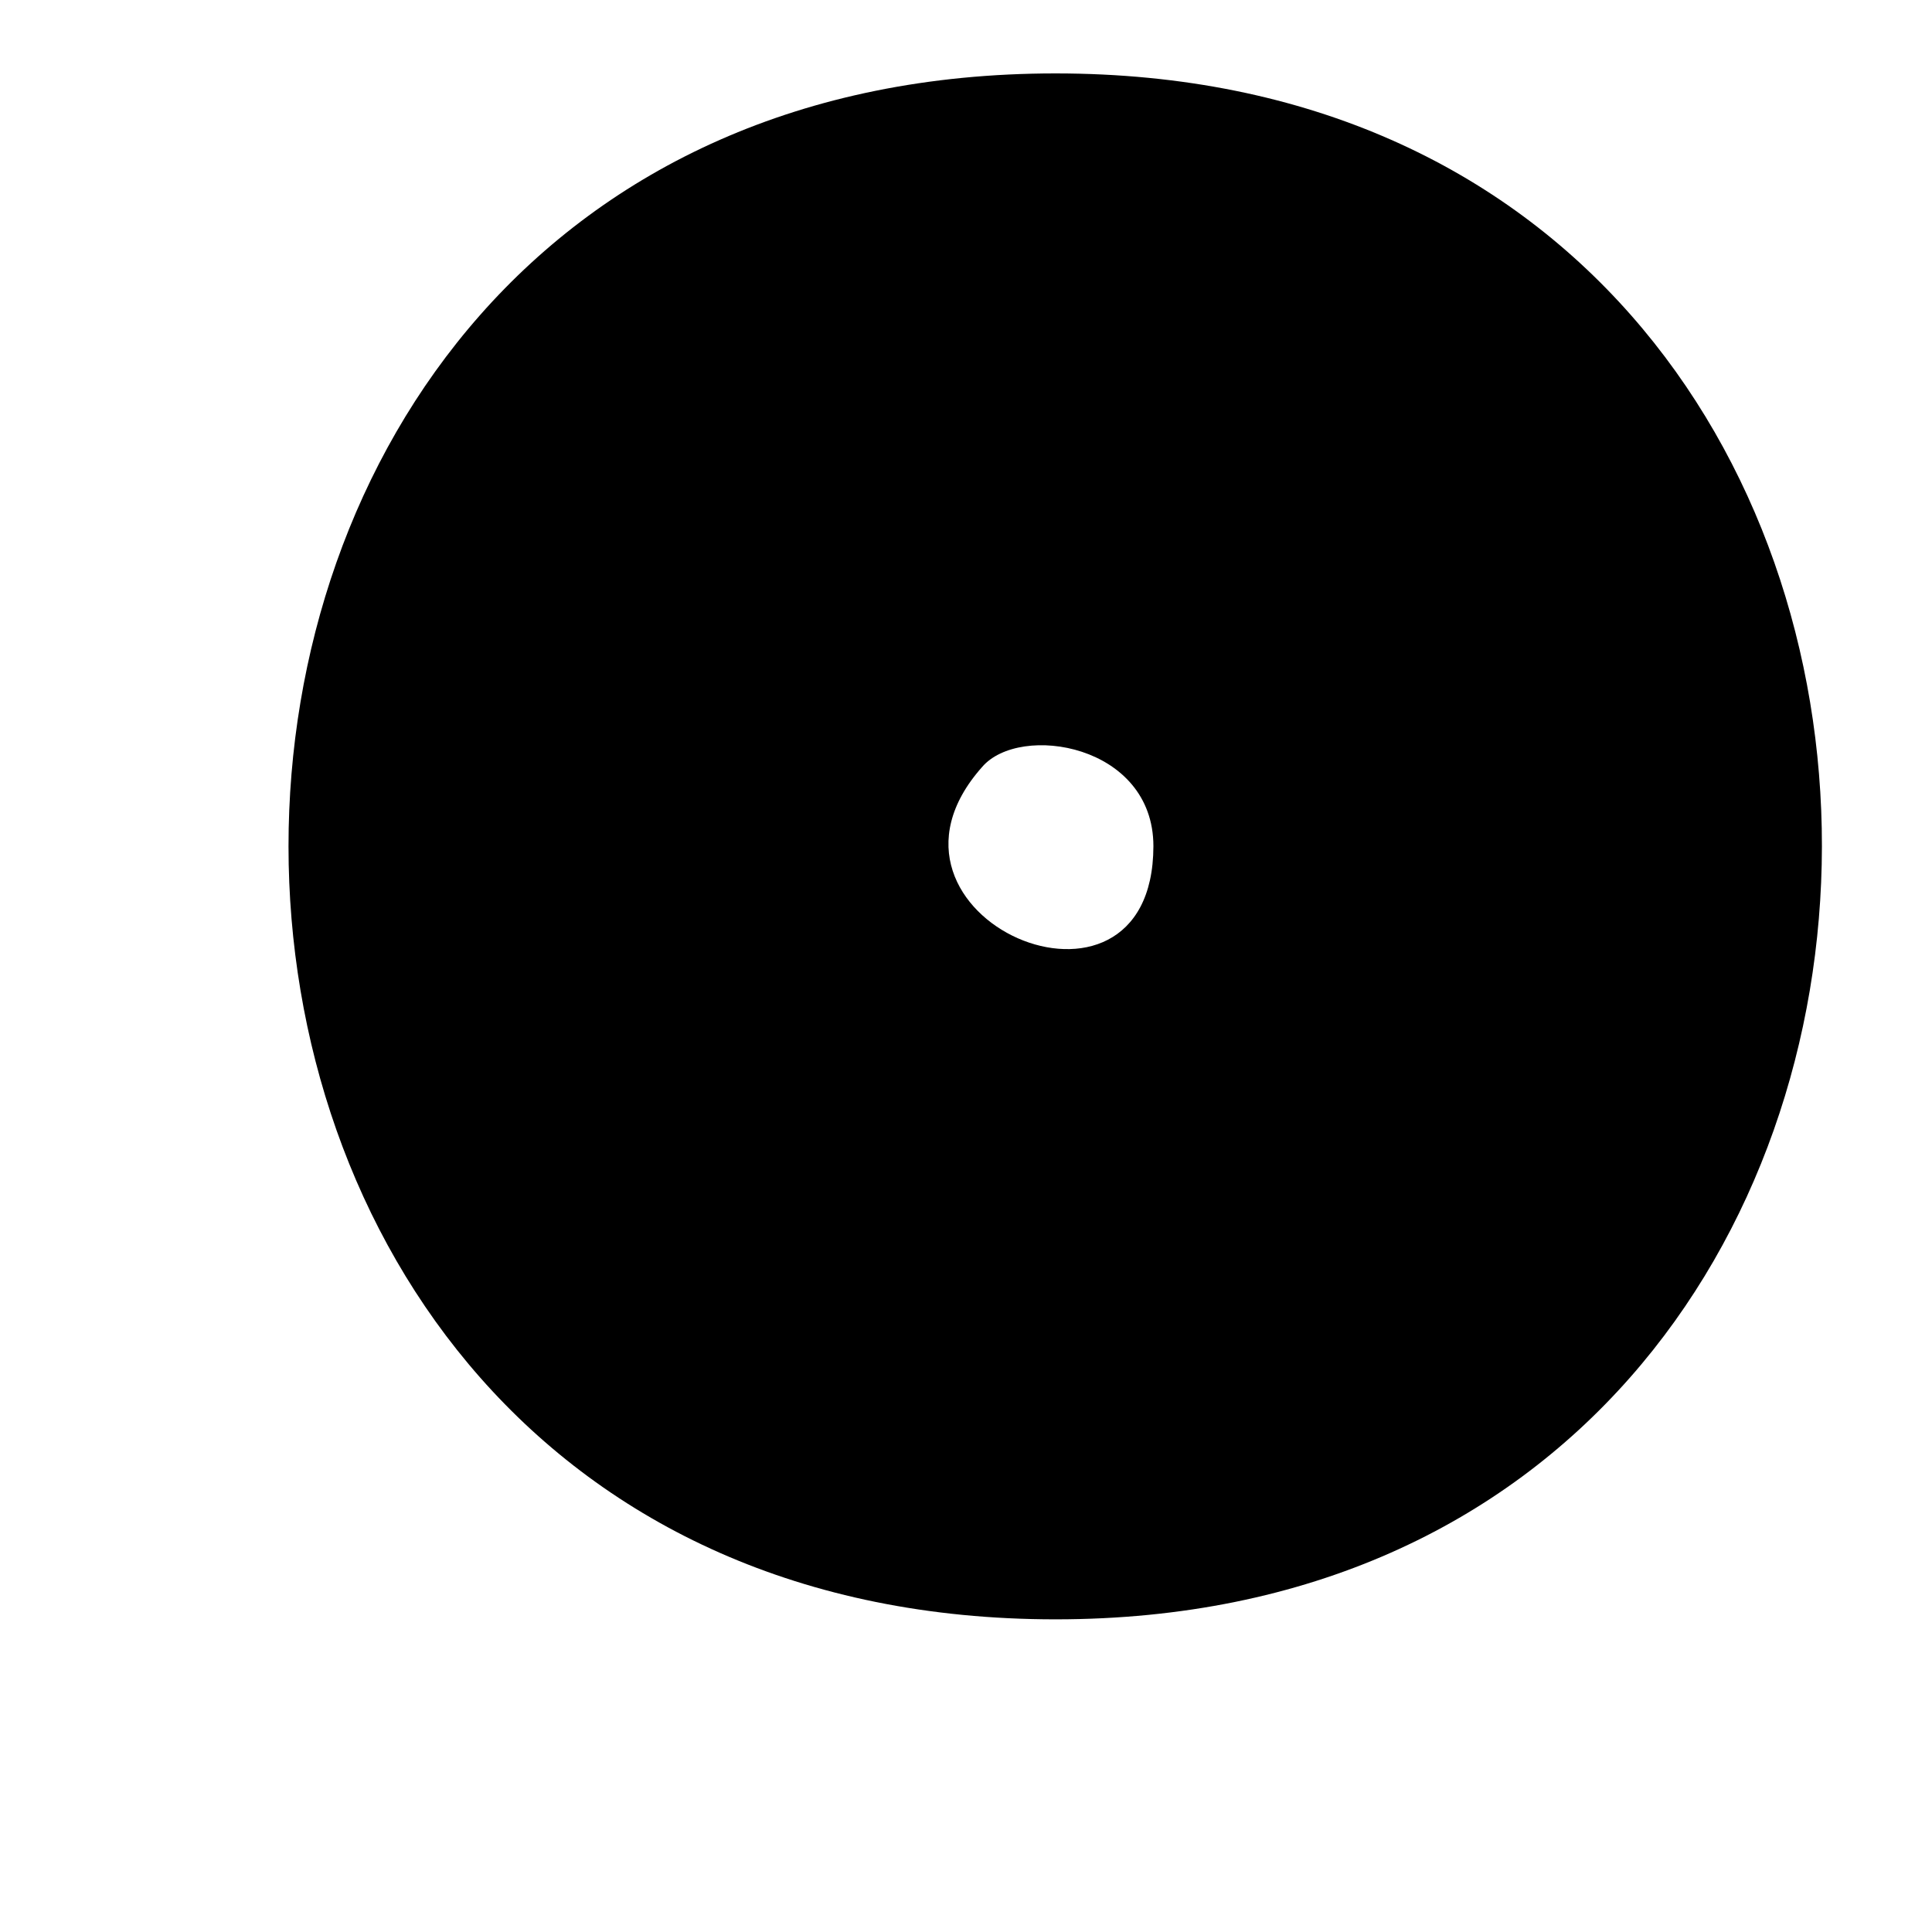
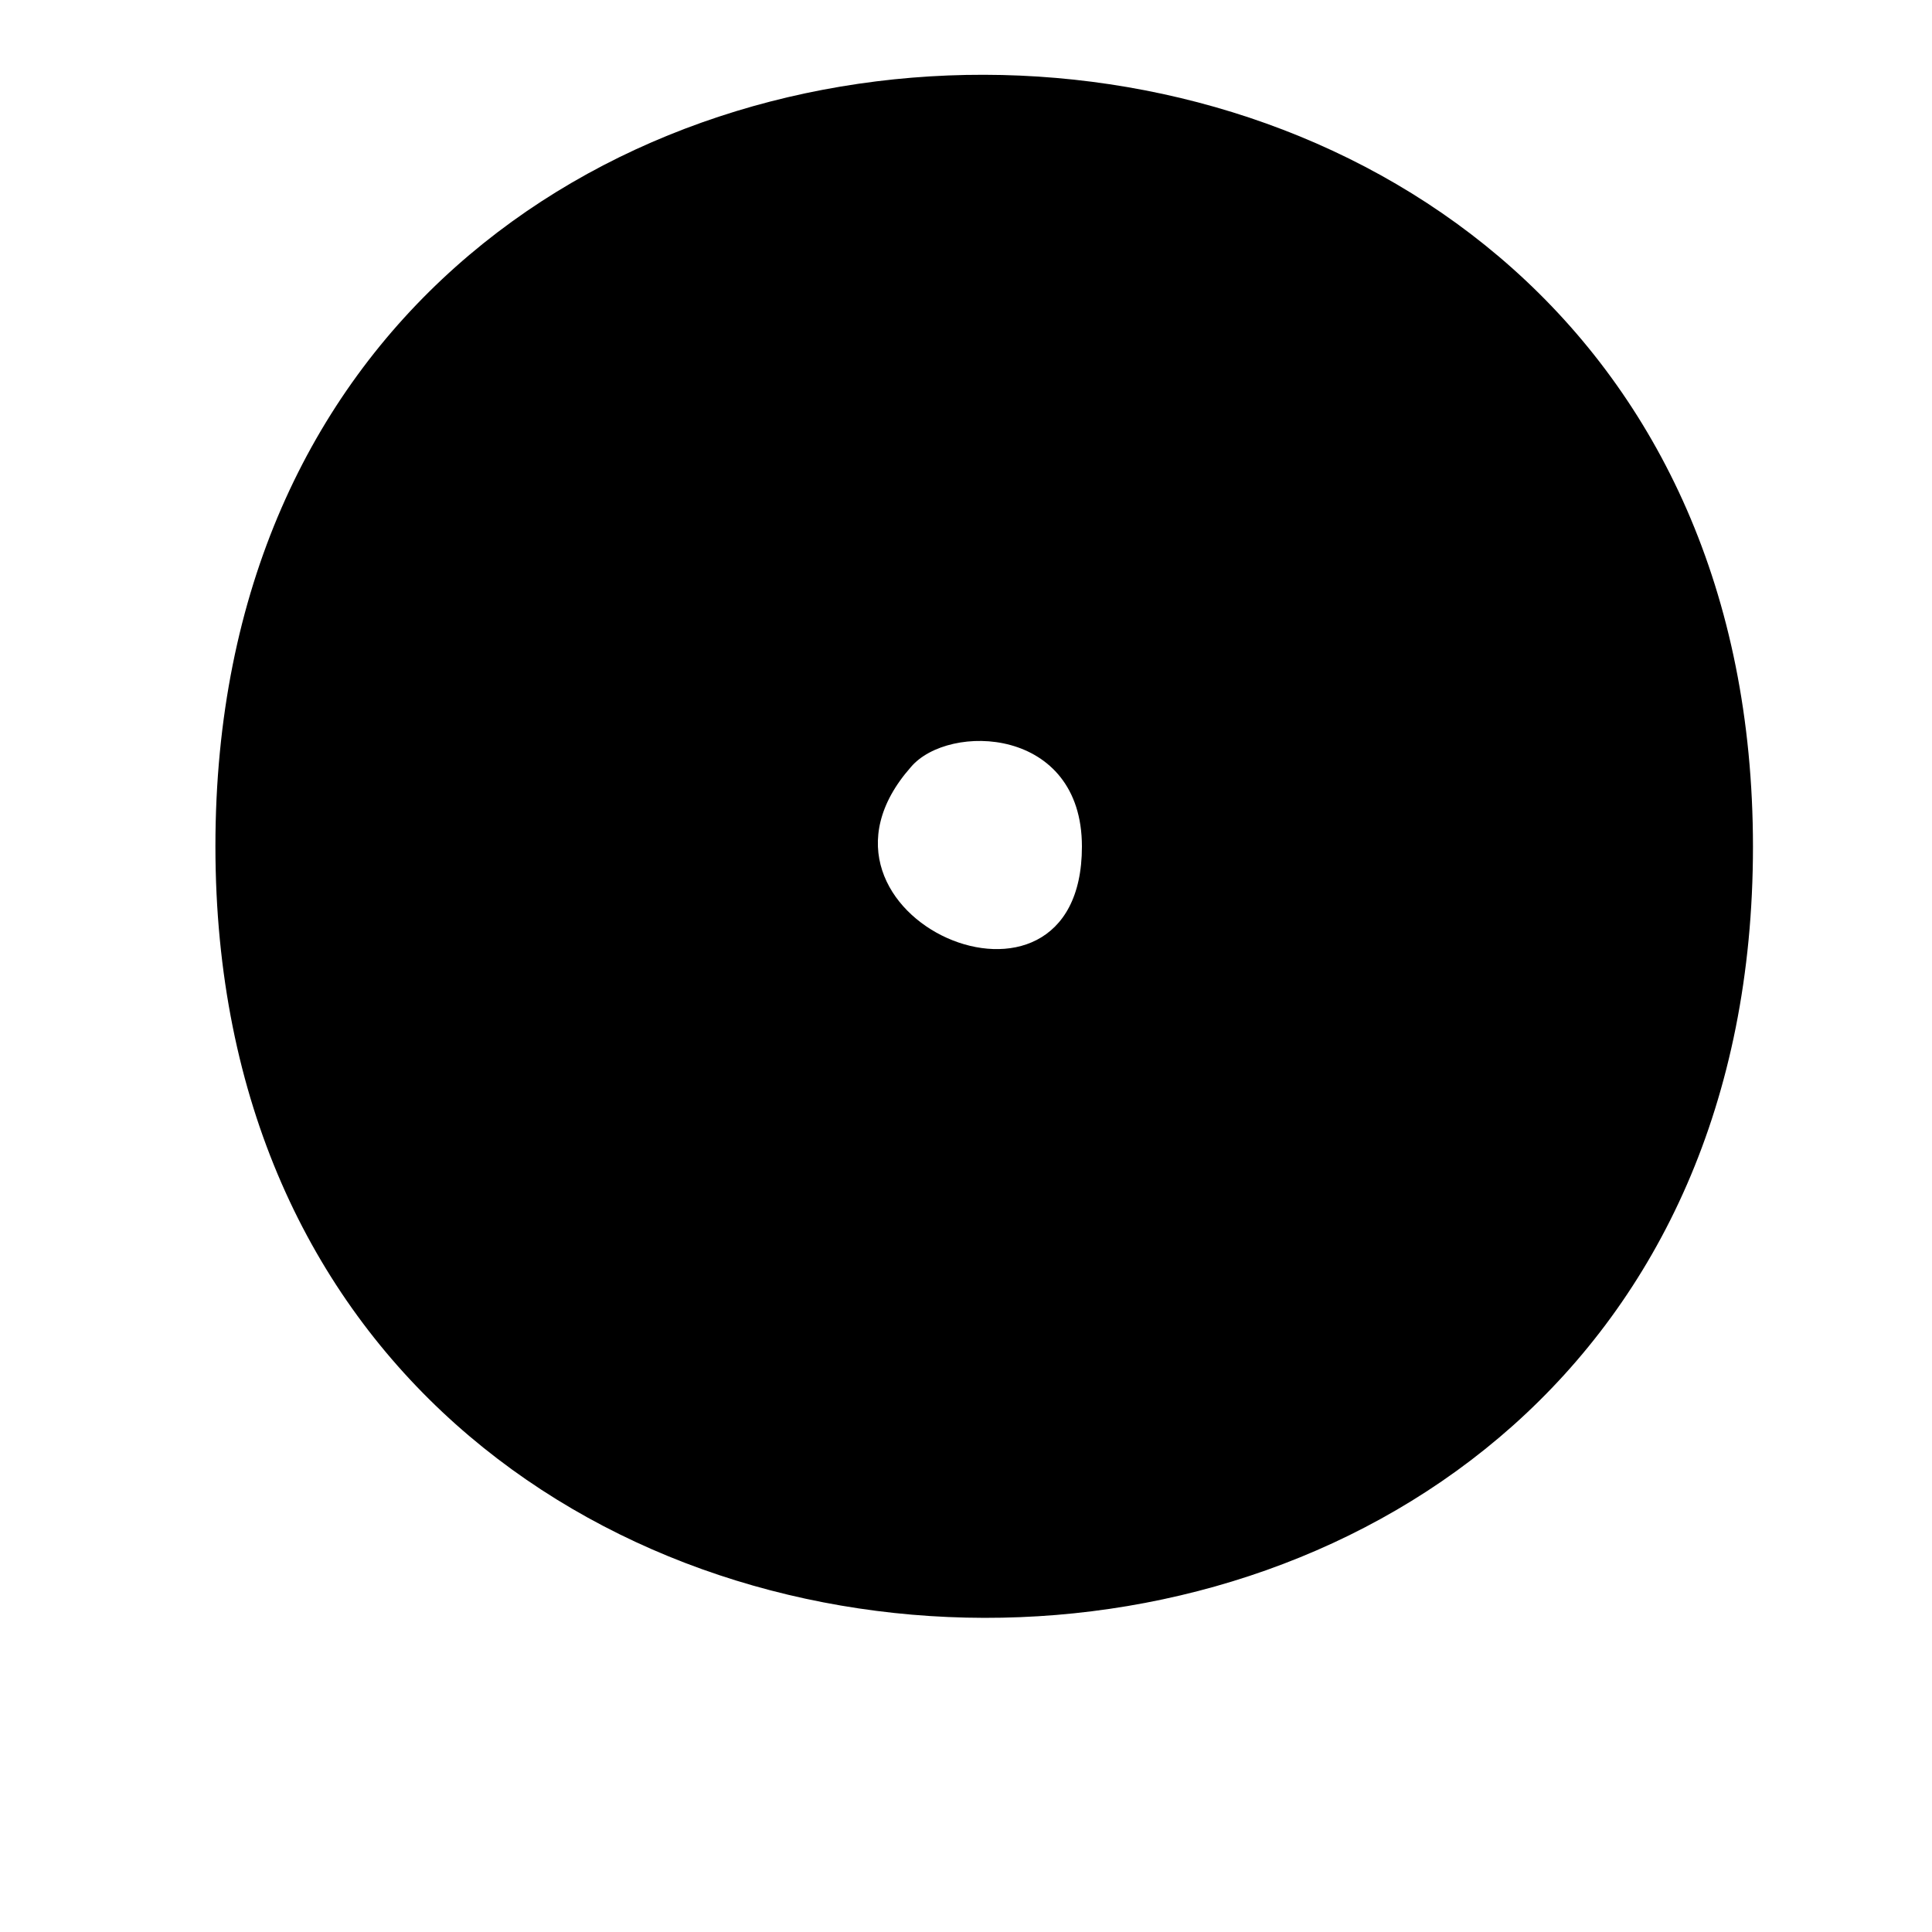
<svg xmlns="http://www.w3.org/2000/svg" width="6" height="6" viewBox="0 0 6 6" fill="none">
-   <path d="M3.278 0.228C0.101 0.228 0.103 5.029 3.278 5.029C6.446 5.029 6.457 0.228 3.278 0.228ZM3.05 2.382C3.167 2.245 3.582 2.311 3.582 2.628C3.581 3.253 2.637 2.847 3.05 2.382Z" fill="black" />
+   <path d="M0.669 2.628C0.669 5.815 5.444 5.831 5.444 2.629C5.443 -0.558 0.669 -0.575 0.669 2.628ZM2.829 2.382C2.946 2.244 3.36 2.256 3.36 2.629C3.36 3.254 2.421 2.844 2.829 2.382Z" fill="black" />
</svg>
